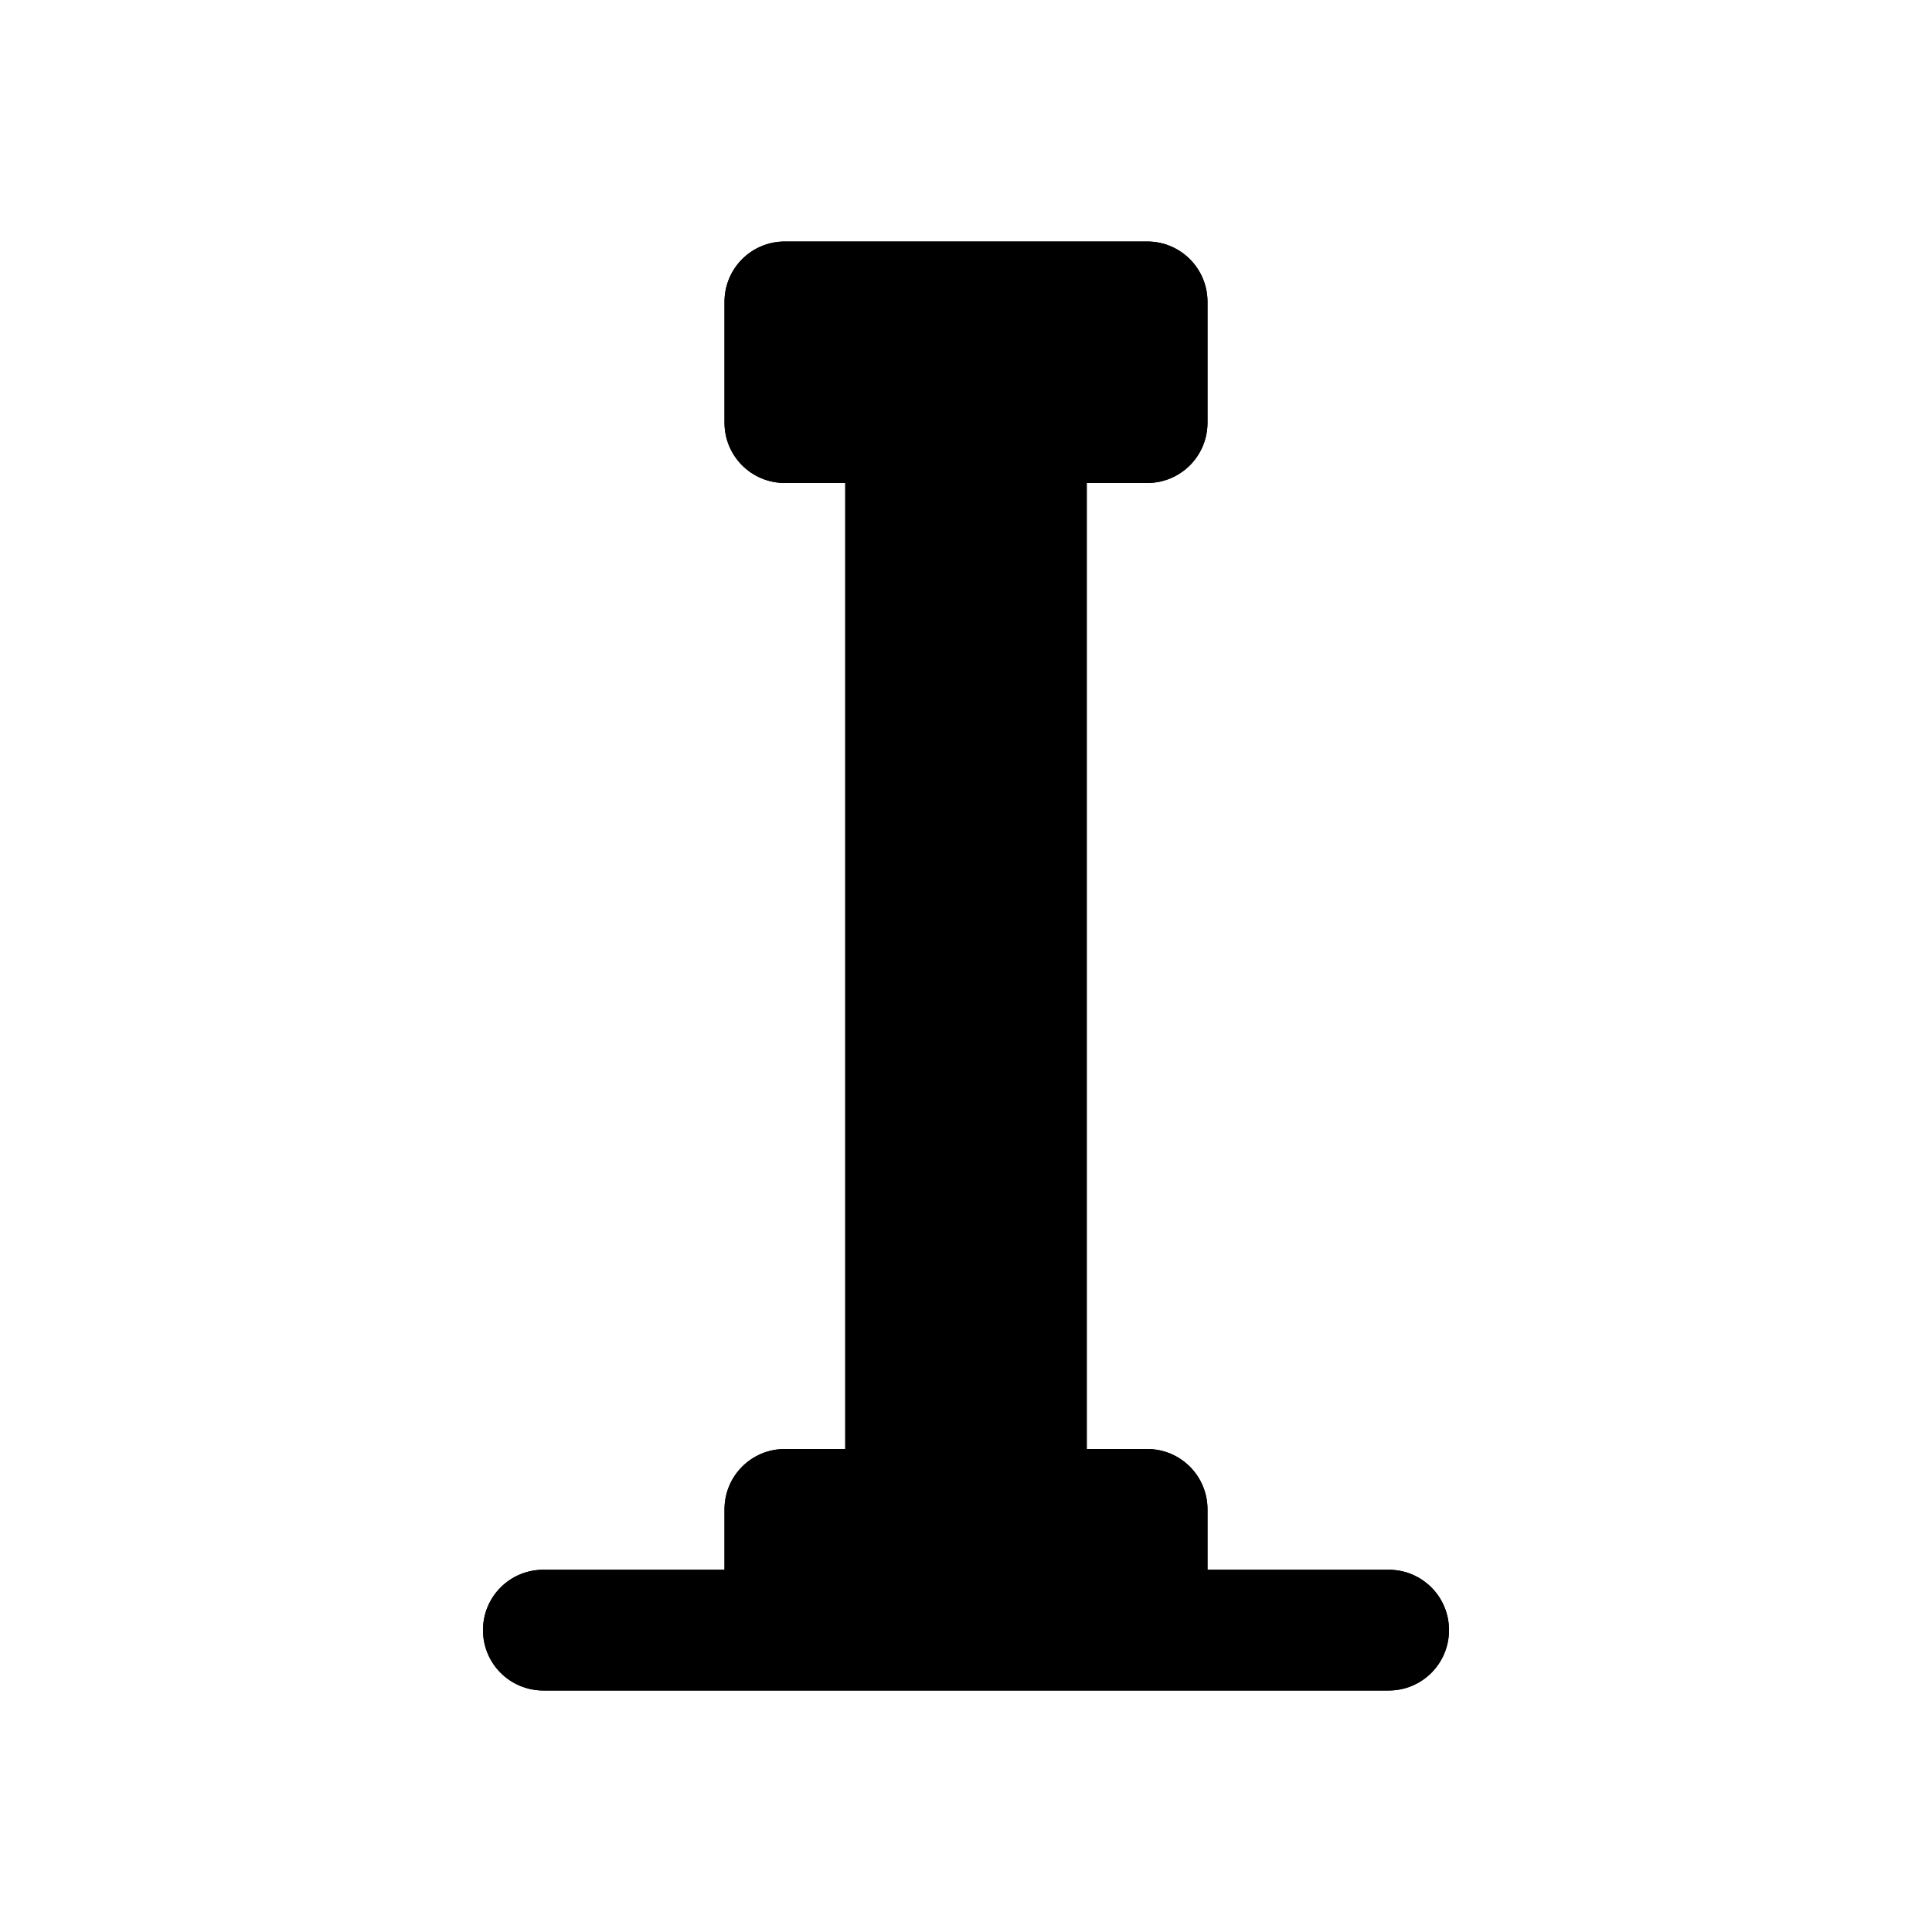
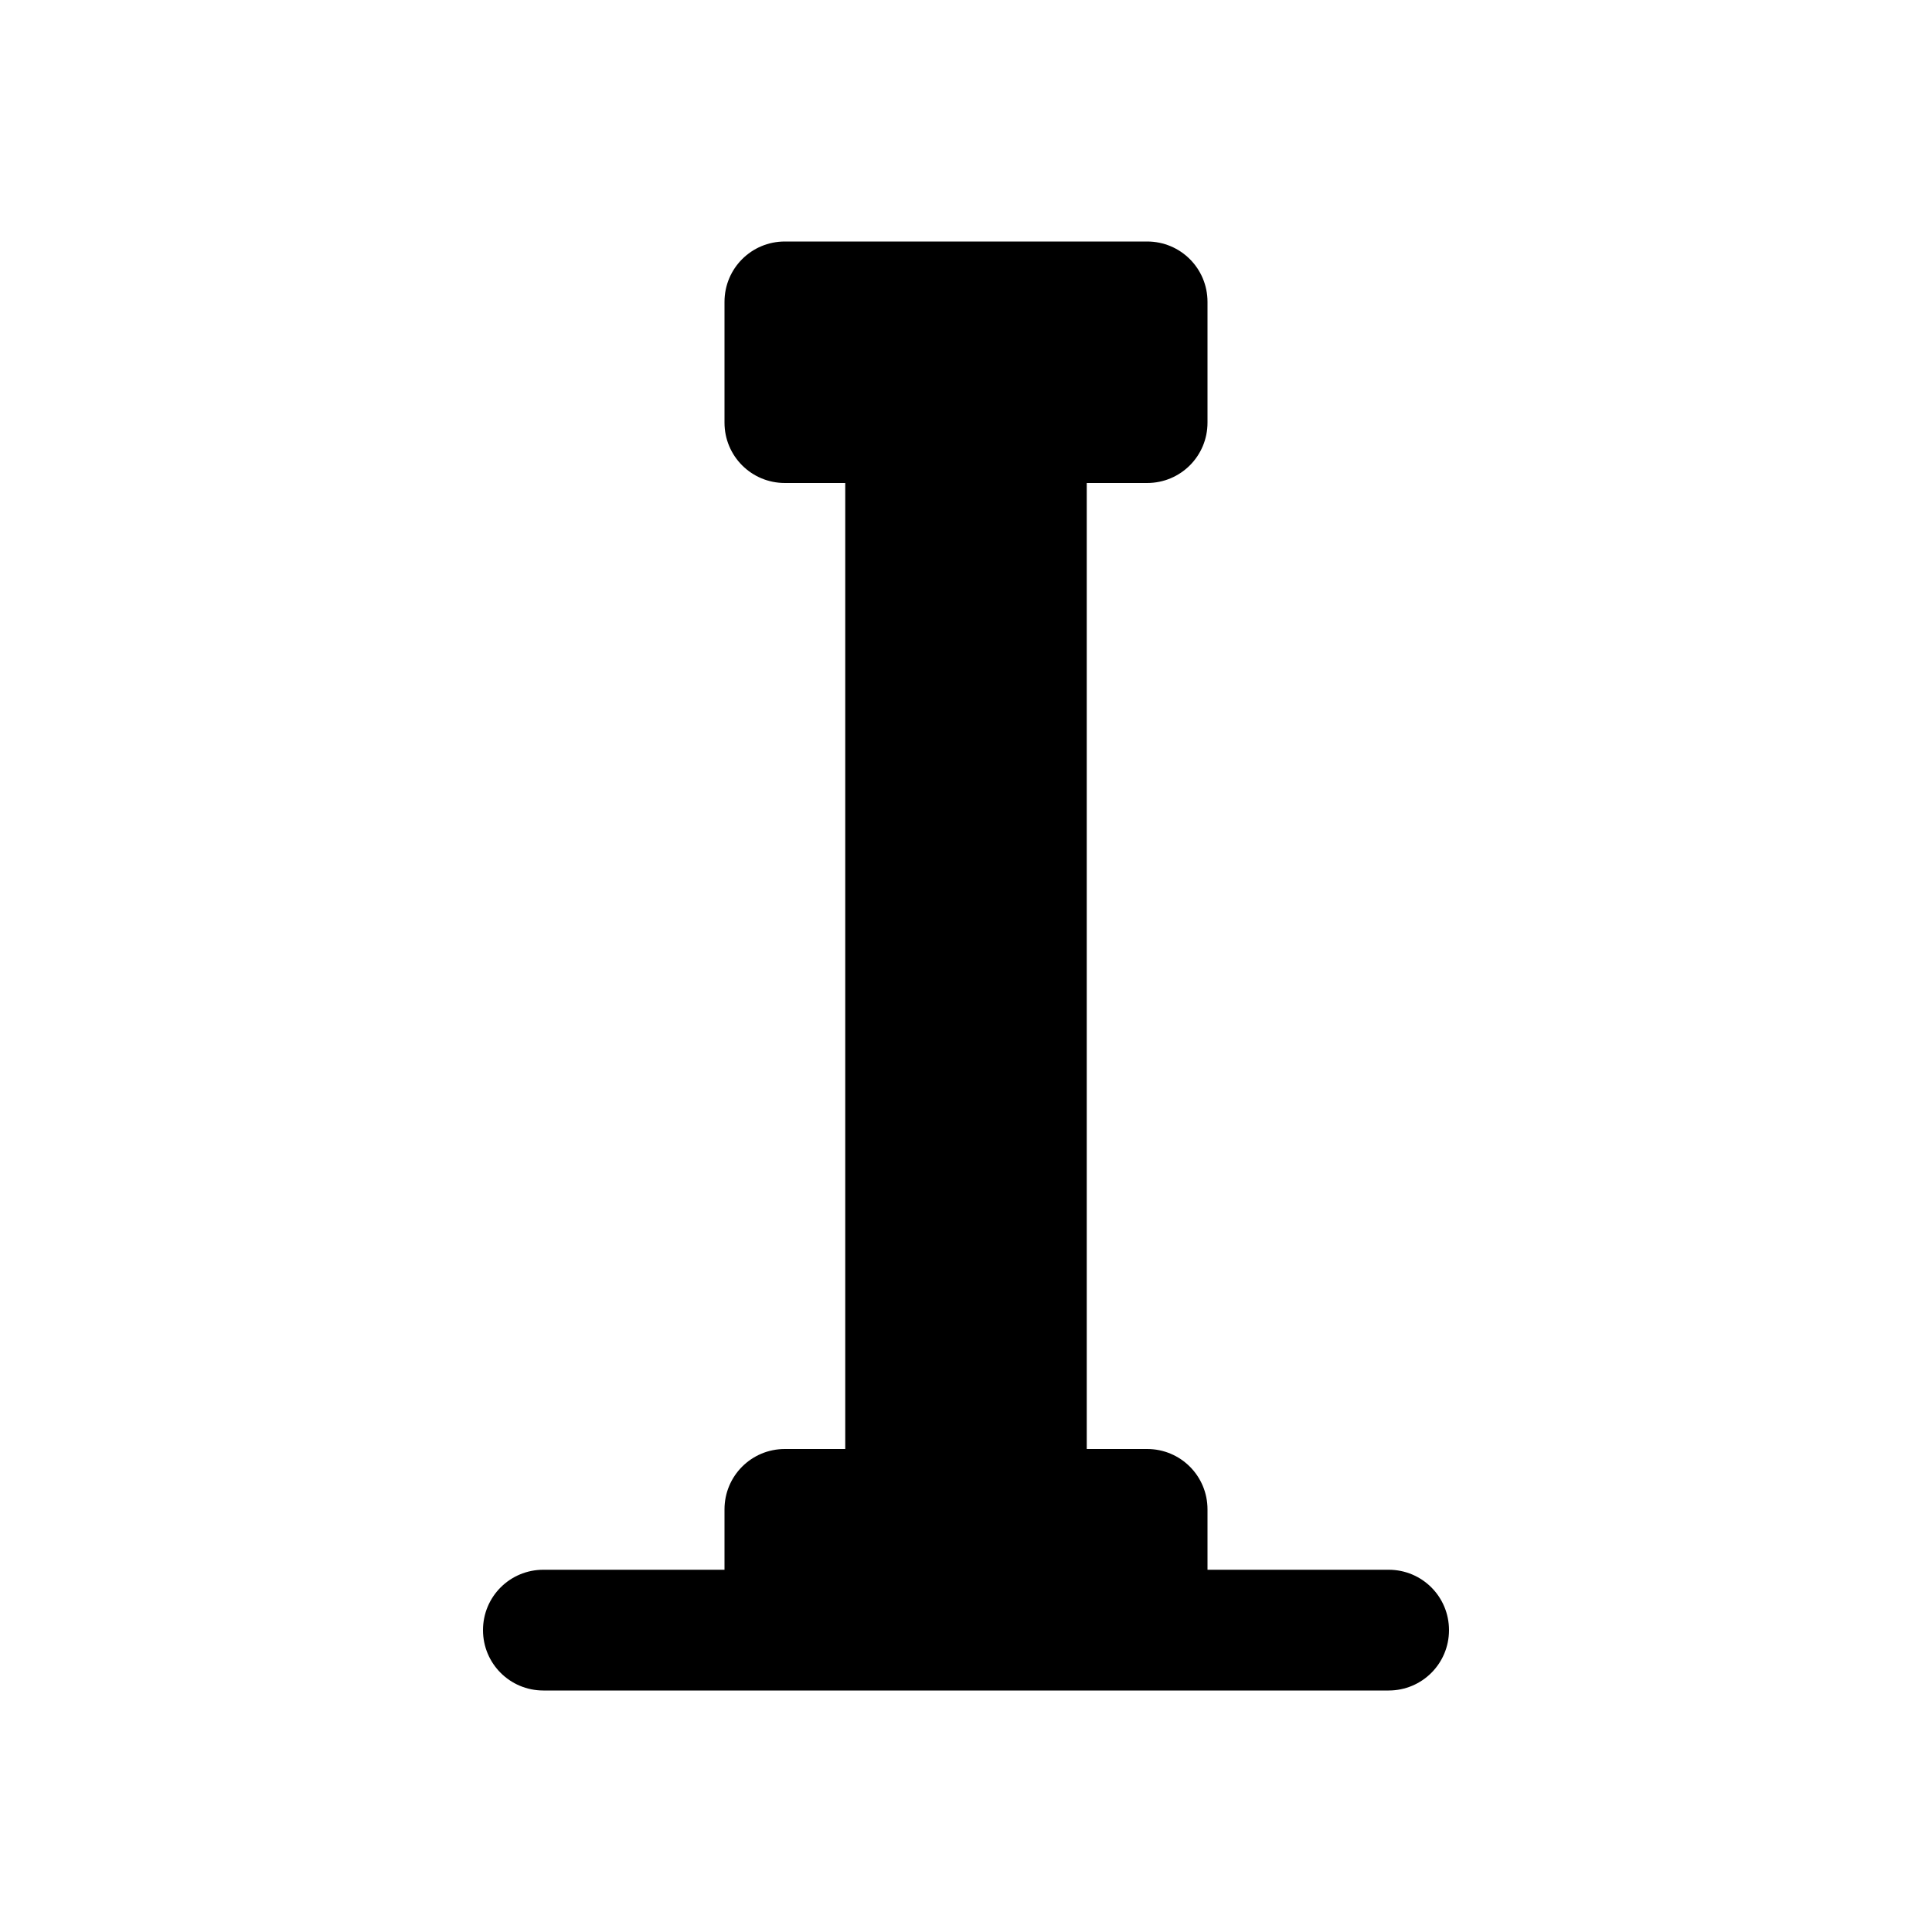
- <svg xmlns="http://www.w3.org/2000/svg" baseProfile="full" height="16" version="1.1" width="16">
-   <defs />
-   <path d="m 342.5,370 c -0.277,0 -0.5,0.223 -0.5,0.5 v 1 c 0,0.277 0.223,0.5 0.5,0.5 h 0.5 v 8 h -0.5 c -0.277,0 -0.5,0.223 -0.5,0.5 v 0.5 h -1.5 c -0.277,0 -0.5,0.223 -0.5,0.5 0,0.277 0.223,0.5 0.5,0.5 h 7 c 0.277,0 0.5,-0.223 0.5,-0.5 0,-0.277 -0.223,-0.5 -0.5,-0.5 H 346 v -0.5 c 0,-0.277 -0.223,-0.5 -0.5,-0.5 H 345 v -8 h 0.5 c 0.277,0 0.5,-0.223 0.5,-0.5 v -1 c 0,-0.277 -0.223,-0.5 -0.5,-0.5 h -1 -1 z" fill="#000" transform="translate(8.0,8.0) translate(-344.0,-376.0)" />
-   <path d="m 342.5,370 c -0.277,0 -0.5,0.223 -0.5,0.5 v 1 c 0,0.277 0.223,0.5 0.5,0.5 h 0.5 v 8 h -0.5 c -0.277,0 -0.5,0.223 -0.5,0.5 v 0.5 h -1.5 c -0.277,0 -0.5,0.223 -0.5,0.5 0,0.277 0.223,0.5 0.5,0.5 h 7 c 0.277,0 0.5,-0.223 0.5,-0.5 0,-0.277 -0.223,-0.5 -0.5,-0.5 H 346 v -0.5 c 0,-0.277 -0.223,-0.5 -0.5,-0.5 H 345 v -8 h 0.5 c 0.277,0 0.5,-0.223 0.5,-0.5 v -1 c 0,-0.277 -0.223,-0.5 -0.5,-0.5 h -1 -1 z" fill="#000" transform="translate(8.0,8.0) translate(-344.0,-376.0)" />
+ <svg xmlns="http://www.w3.org/2000/svg" width="16" height="16">
+   <path d="M 6.5,2.0 C 6.223,2.0 6.0,2.223 6.0,2.5 L 6.0,3.5 C 6.0,3.777 6.223,4.0 6.5,4.0 L 7.0,4.0 L 7.0,12.0 L 6.5,12.0 C 6.223,12.0 6.0,12.223 6.0,12.5 L 6.0,13.0 L 4.5,13.0 C 4.223,13.0 4.0,13.223 4.0,13.5 C 4.0,13.777 4.223,14.0 4.5,14.0 L 11.5,14.0 C 11.777,14.0 12.0,13.777 12.0,13.5 C 12.0,13.223 11.777,13.0 11.5,13.0 L 10.0,13.0 L 10.0,12.5 C 10.0,12.223 9.777,12.0 9.5,12.0 L 9.0,12.0 L 9.0,4.0 L 9.5,4.0 C 9.777,4.0 10.0,3.777 10.0,3.5 L 10.0,2.5 C 10.0,2.223 9.777,2.0 9.5,2.0 L 6.5,2.0" fill="#000" />
</svg>
